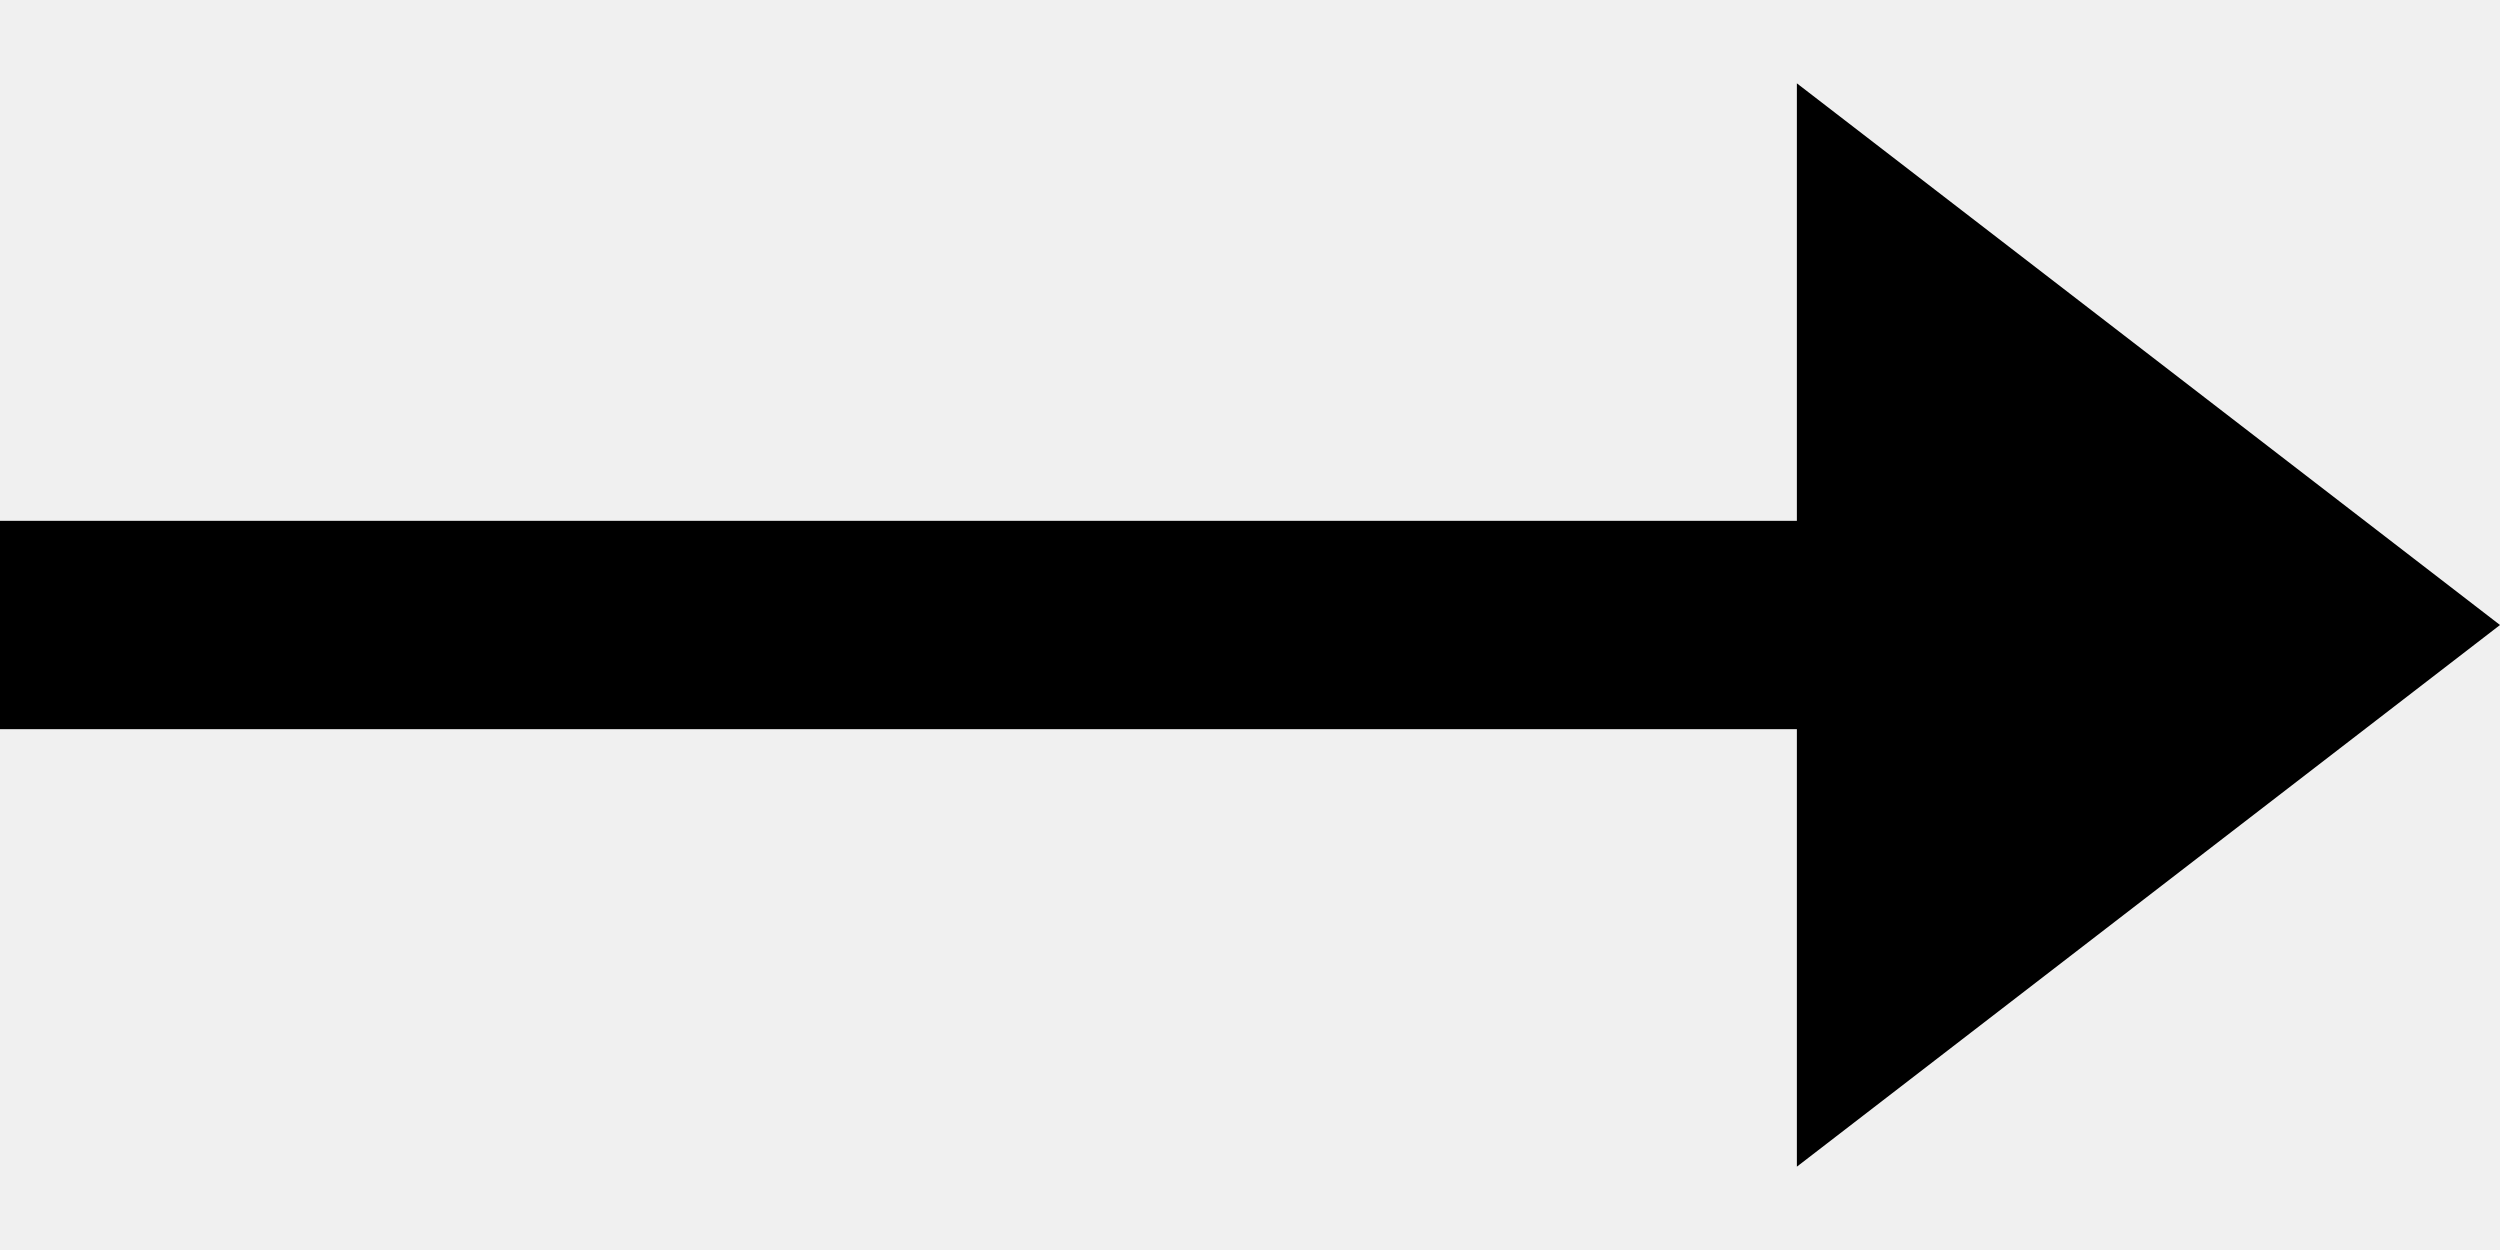
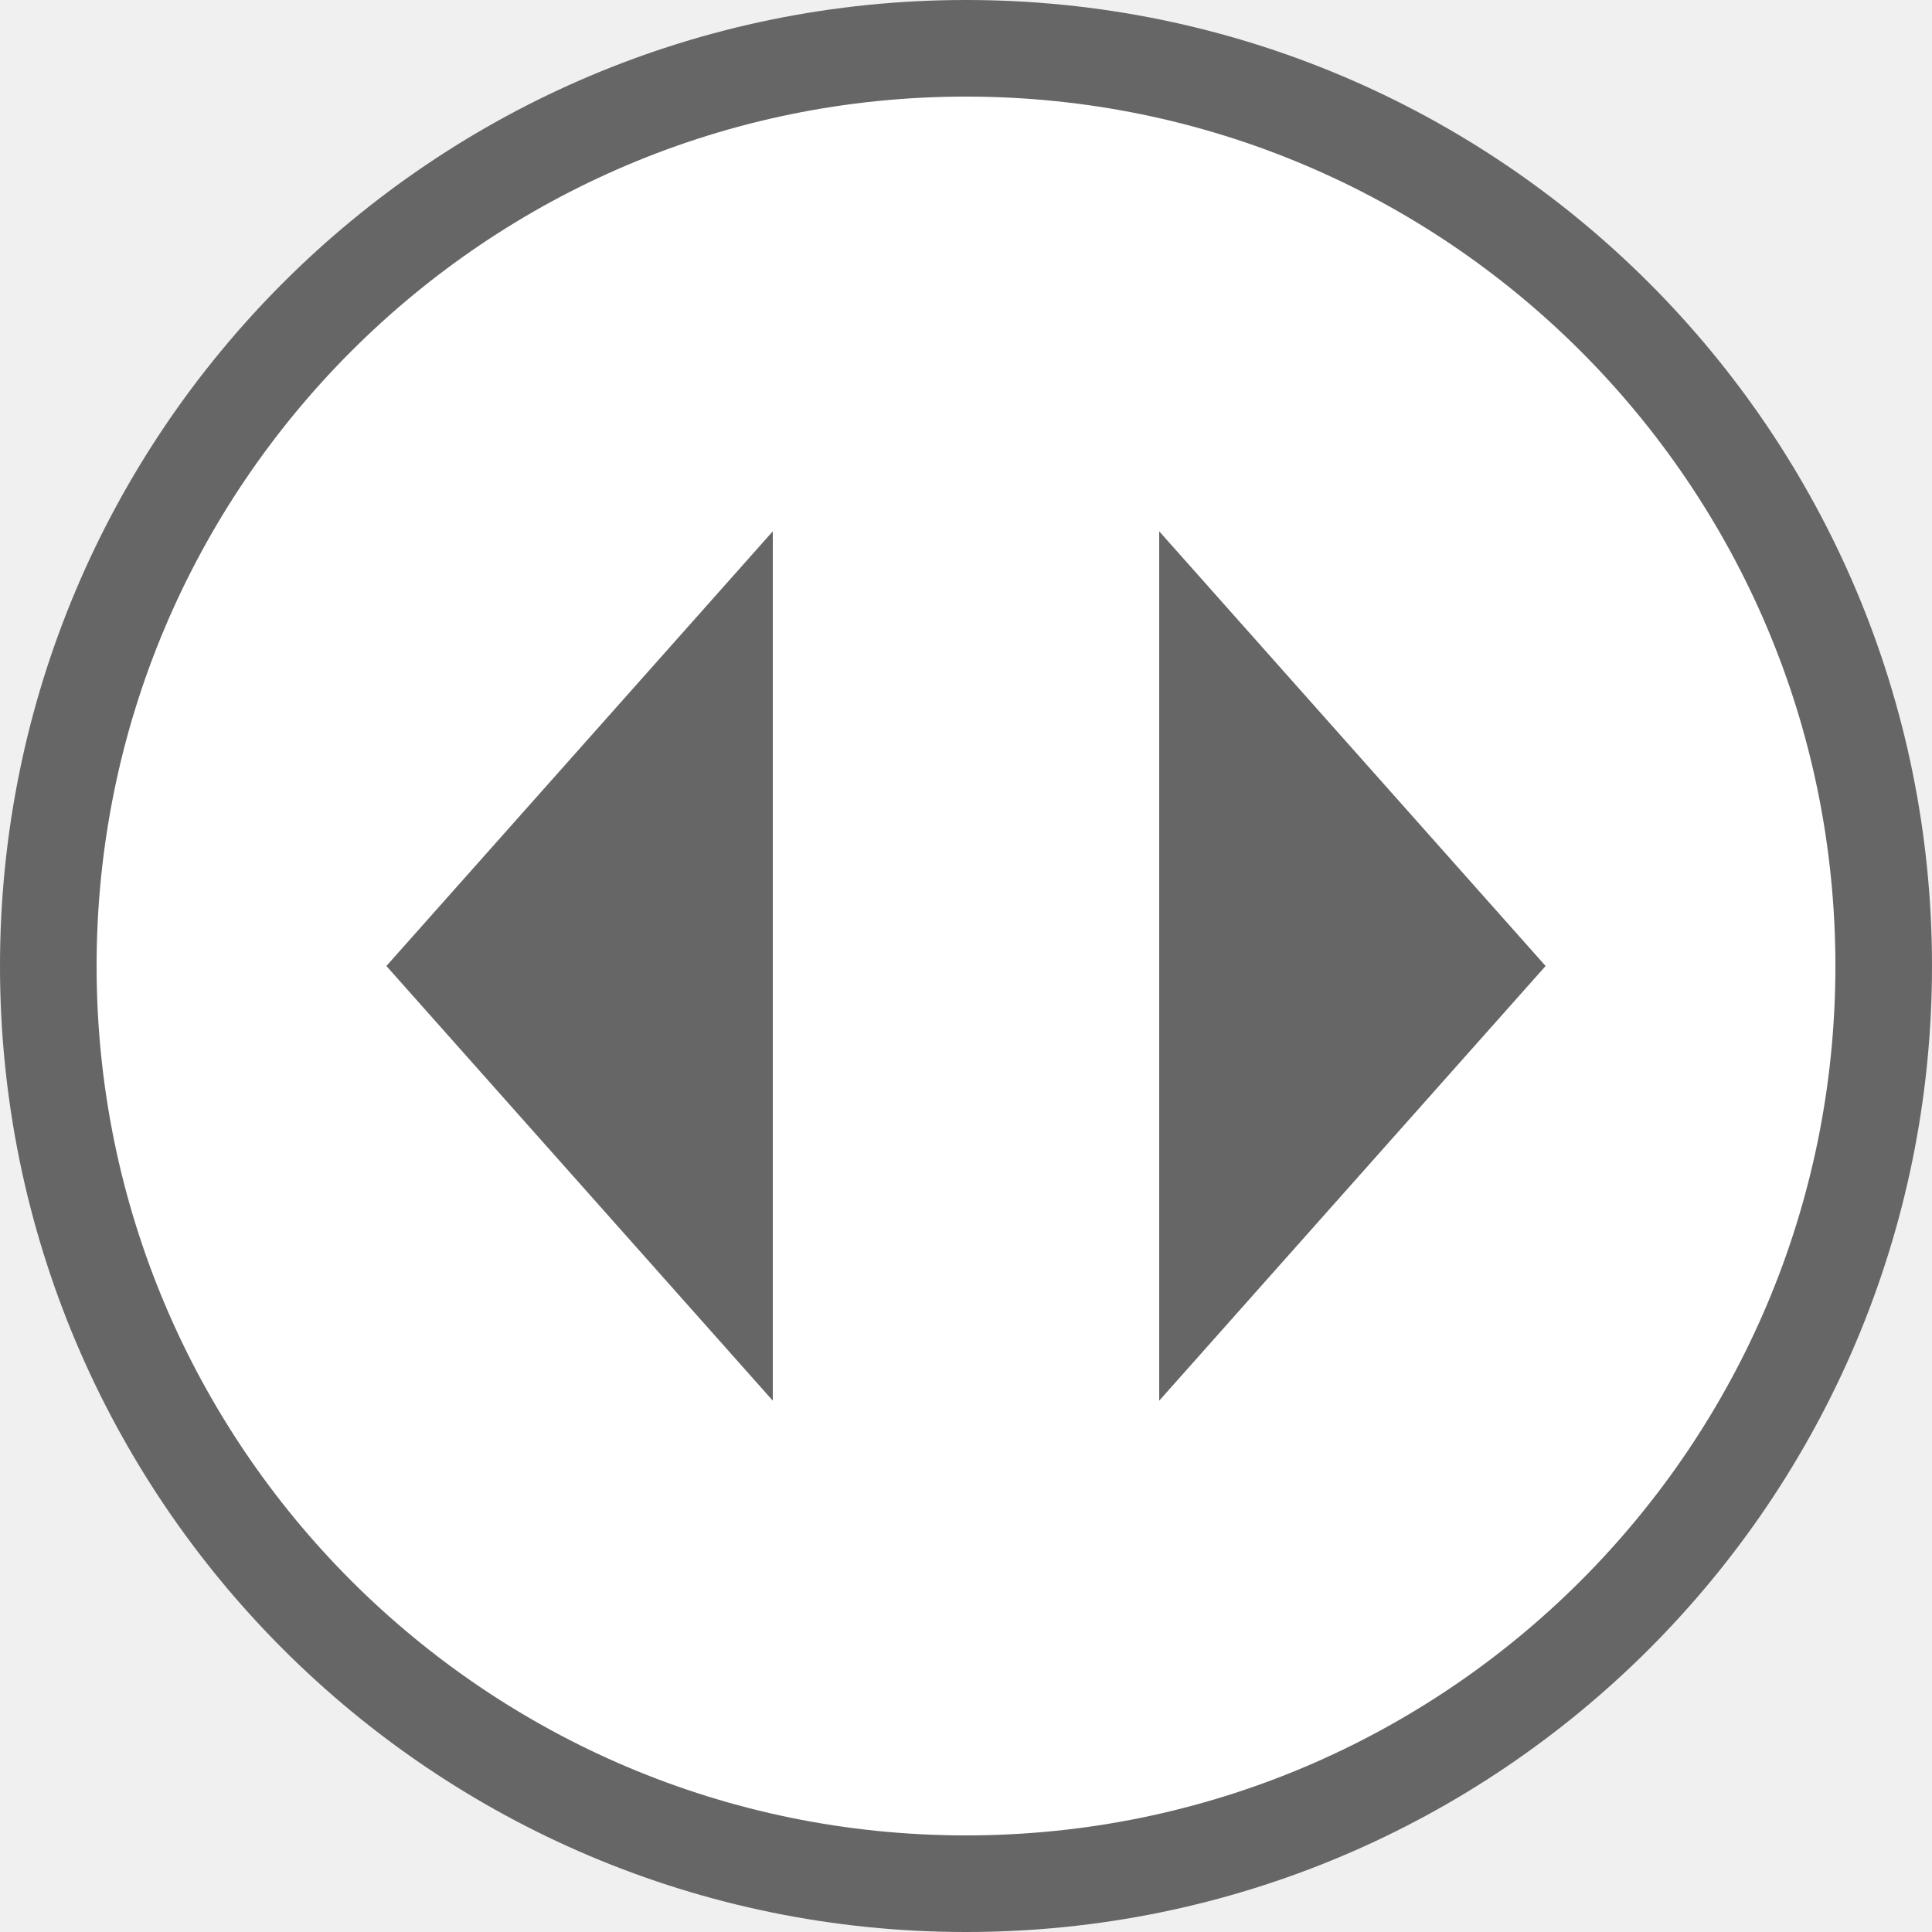
- <svg xmlns="http://www.w3.org/2000/svg" width="24" height="12" viewBox="0 0 24 12" fill="currentColor">
-   <path stroke="currentColor" stroke-width="2" d="M0 6h18" />
-   <path d="m24 6-6.75 5.2v-10.4l6.75 5.2Z" />
+ <svg xmlns="http://www.w3.org/2000/svg" width="40" height="40" viewBox="0 0 40 40" fill="none">
+   <rect x="1" y="1" width="38" height="38" rx="19" fill="white" />
+   <rect x="1" y="1" width="38" height="38" rx="19" stroke="#666666" stroke-width="2" />
+   <path d="M16 11L8 20L16 29V11Z" fill="#666666" />
+   <path d="M32 20L24 11V29L32 20Z" fill="#666666" />
</svg>
